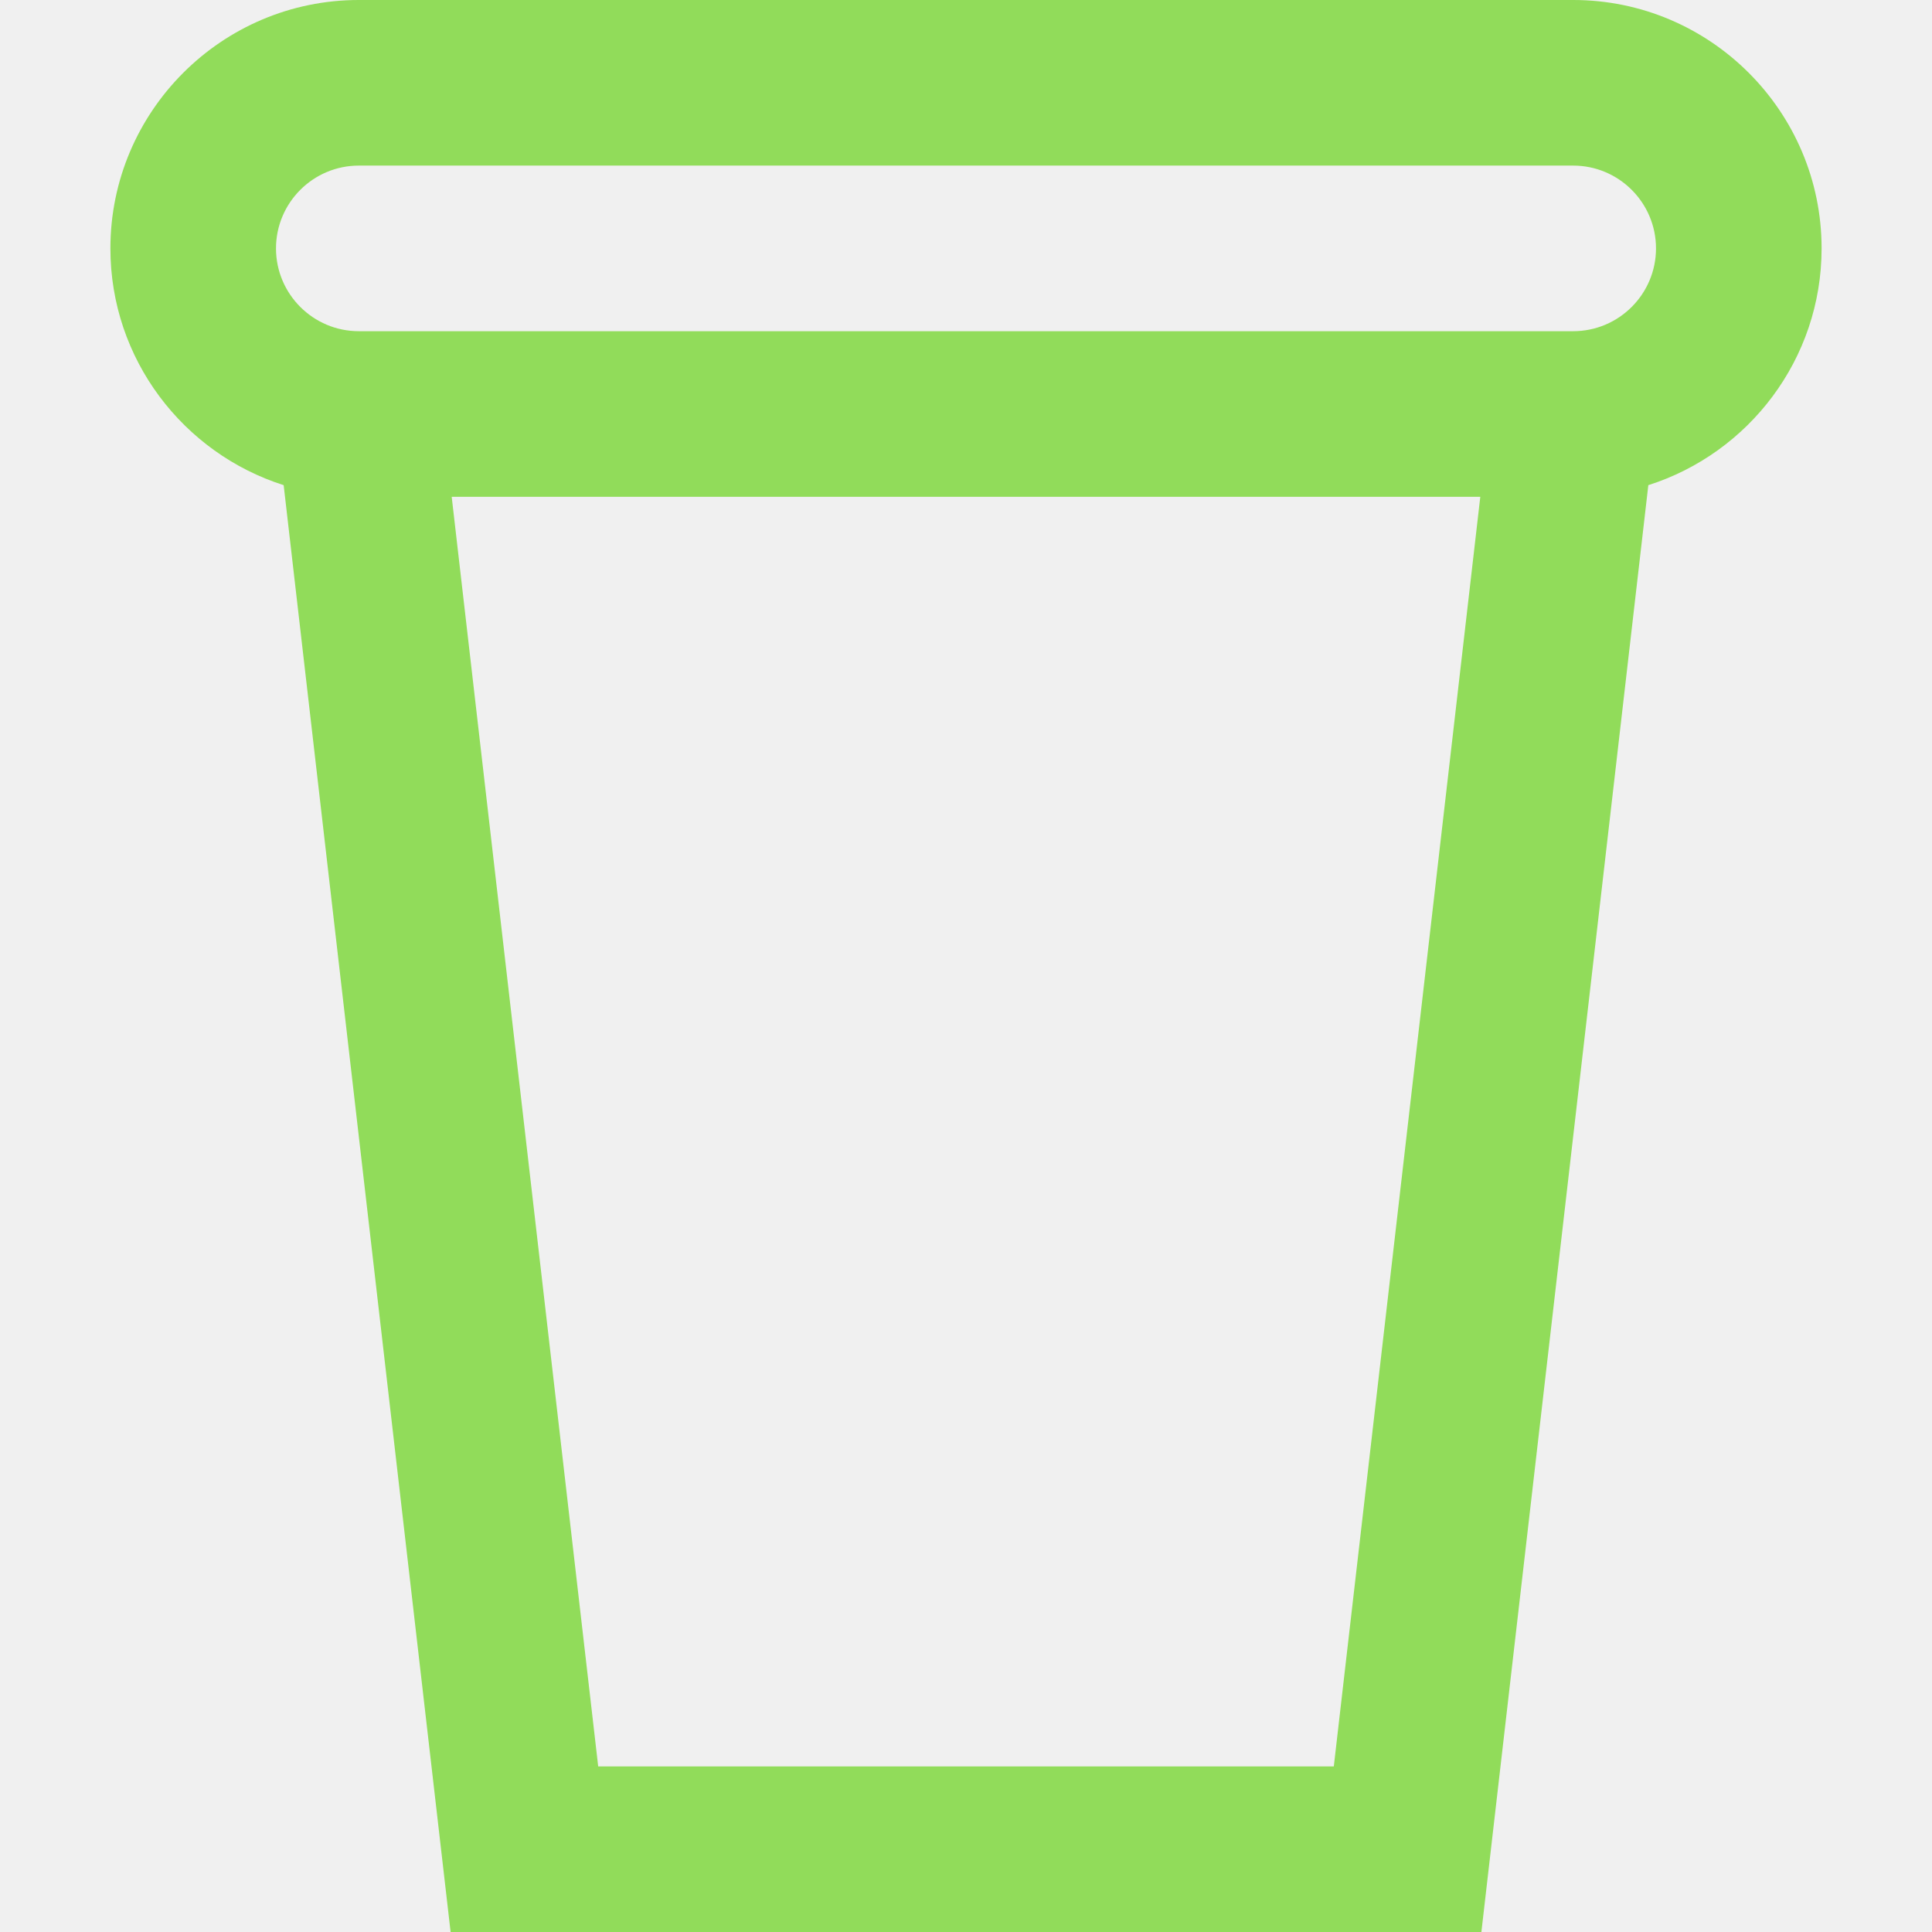
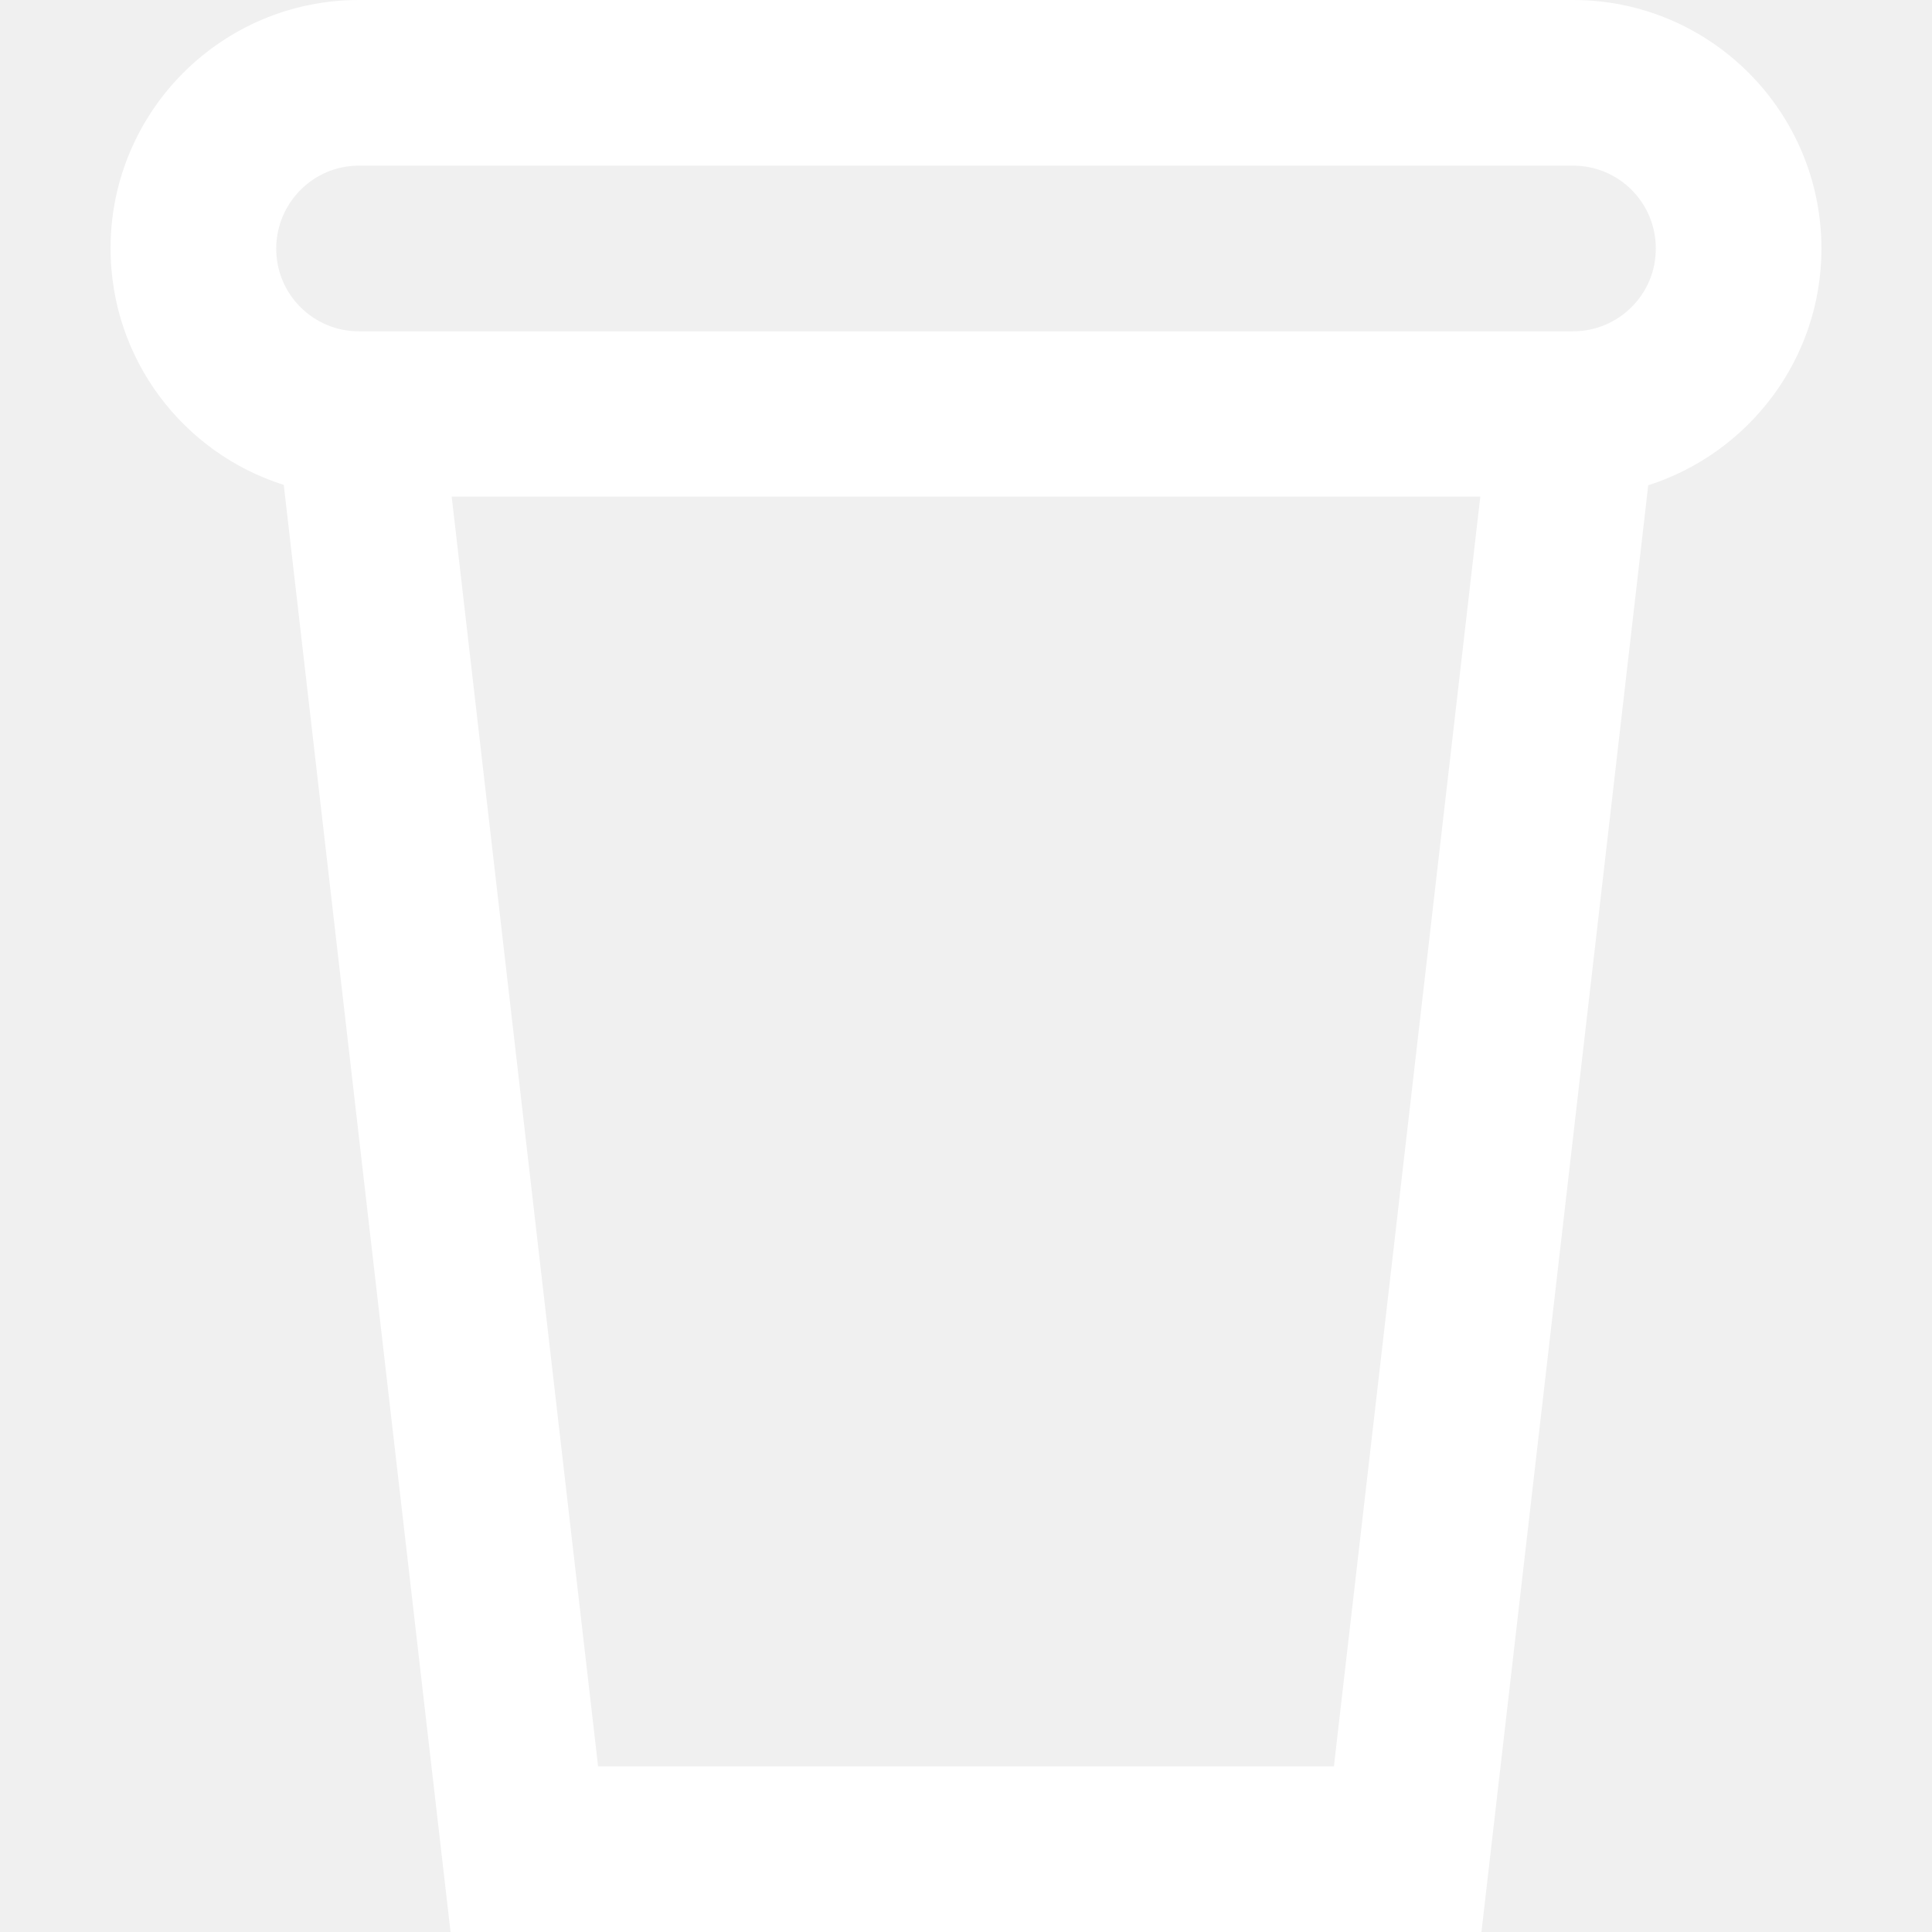
- <svg xmlns="http://www.w3.org/2000/svg" version="1.1" id="Layer_1" x="0px" y="0px" viewBox="0 0 512 512" style="enable-background:new 0 0 512 512;" xml:space="preserve" width="512px" height="512px">
+ <svg xmlns="http://www.w3.org/2000/svg" version="1.1" id="Layer_1" x="0px" y="0px" viewBox="0 0 512 512" style="enable-background:new 0 0 512 512;" xml:space="preserve">
+   <style type="text/css">
+ 	.st0{fill:#FFFFFF;}
+ </style>
  <g>
    <g>
-       <path d="M416.914,0H95.086C58.788,0,29.257,29.531,29.257,65.829c0,29.36,19.323,54.284,45.916,62.742L119.414,512h273.169    l44.241-383.429c26.595-8.458,45.918-33.382,45.918-62.742C482.743,29.531,453.212,0,416.914,0z M353.472,468.114H158.528    l-38.823-336.457h272.589L353.472,468.114z M416.914,87.771H95.086c-12.099,0-21.943-9.844-21.943-21.943    c0-12.099,9.844-21.943,21.943-21.943h321.829c12.099,0,21.943,9.844,21.943,21.943C438.857,77.928,429.014,87.771,416.914,87.771    z" fill="#91DC5A" />
+       <path class="st0" d="M416.9,0H95.1C58.8,0,29.3,29.5,29.3,65.8c0,29.4,19.3,54.3,45.9,62.7L119.4,512h273.2l44.2-383.4    c26.6-8.5,45.9-33.4,45.9-62.7C482.7,29.5,453.2,0,416.9,0z M353.5,468.1H158.5l-38.8-336.5h272.6L353.5,468.1z M416.9,87.8H95.1    c-12.1,0-21.9-9.8-21.9-21.9S83,43.9,95.1,43.9h321.8c12.1,0,21.9,9.8,21.9,21.9C438.9,77.9,429,87.8,416.9,87.8z" />
    </g>
  </g>
-   <g>
- </g>
-   <g>
- </g>
-   <g>
- </g>
-   <g>
- </g>
-   <g>
- </g>
-   <g>
- </g>
-   <g>
- </g>
-   <g>
- </g>
-   <g>
- </g>
-   <g>
- </g>
-   <g>
- </g>
-   <g>
- </g>
-   <g>
- </g>
-   <g>
- </g>
-   <g>
- </g>
</svg>
